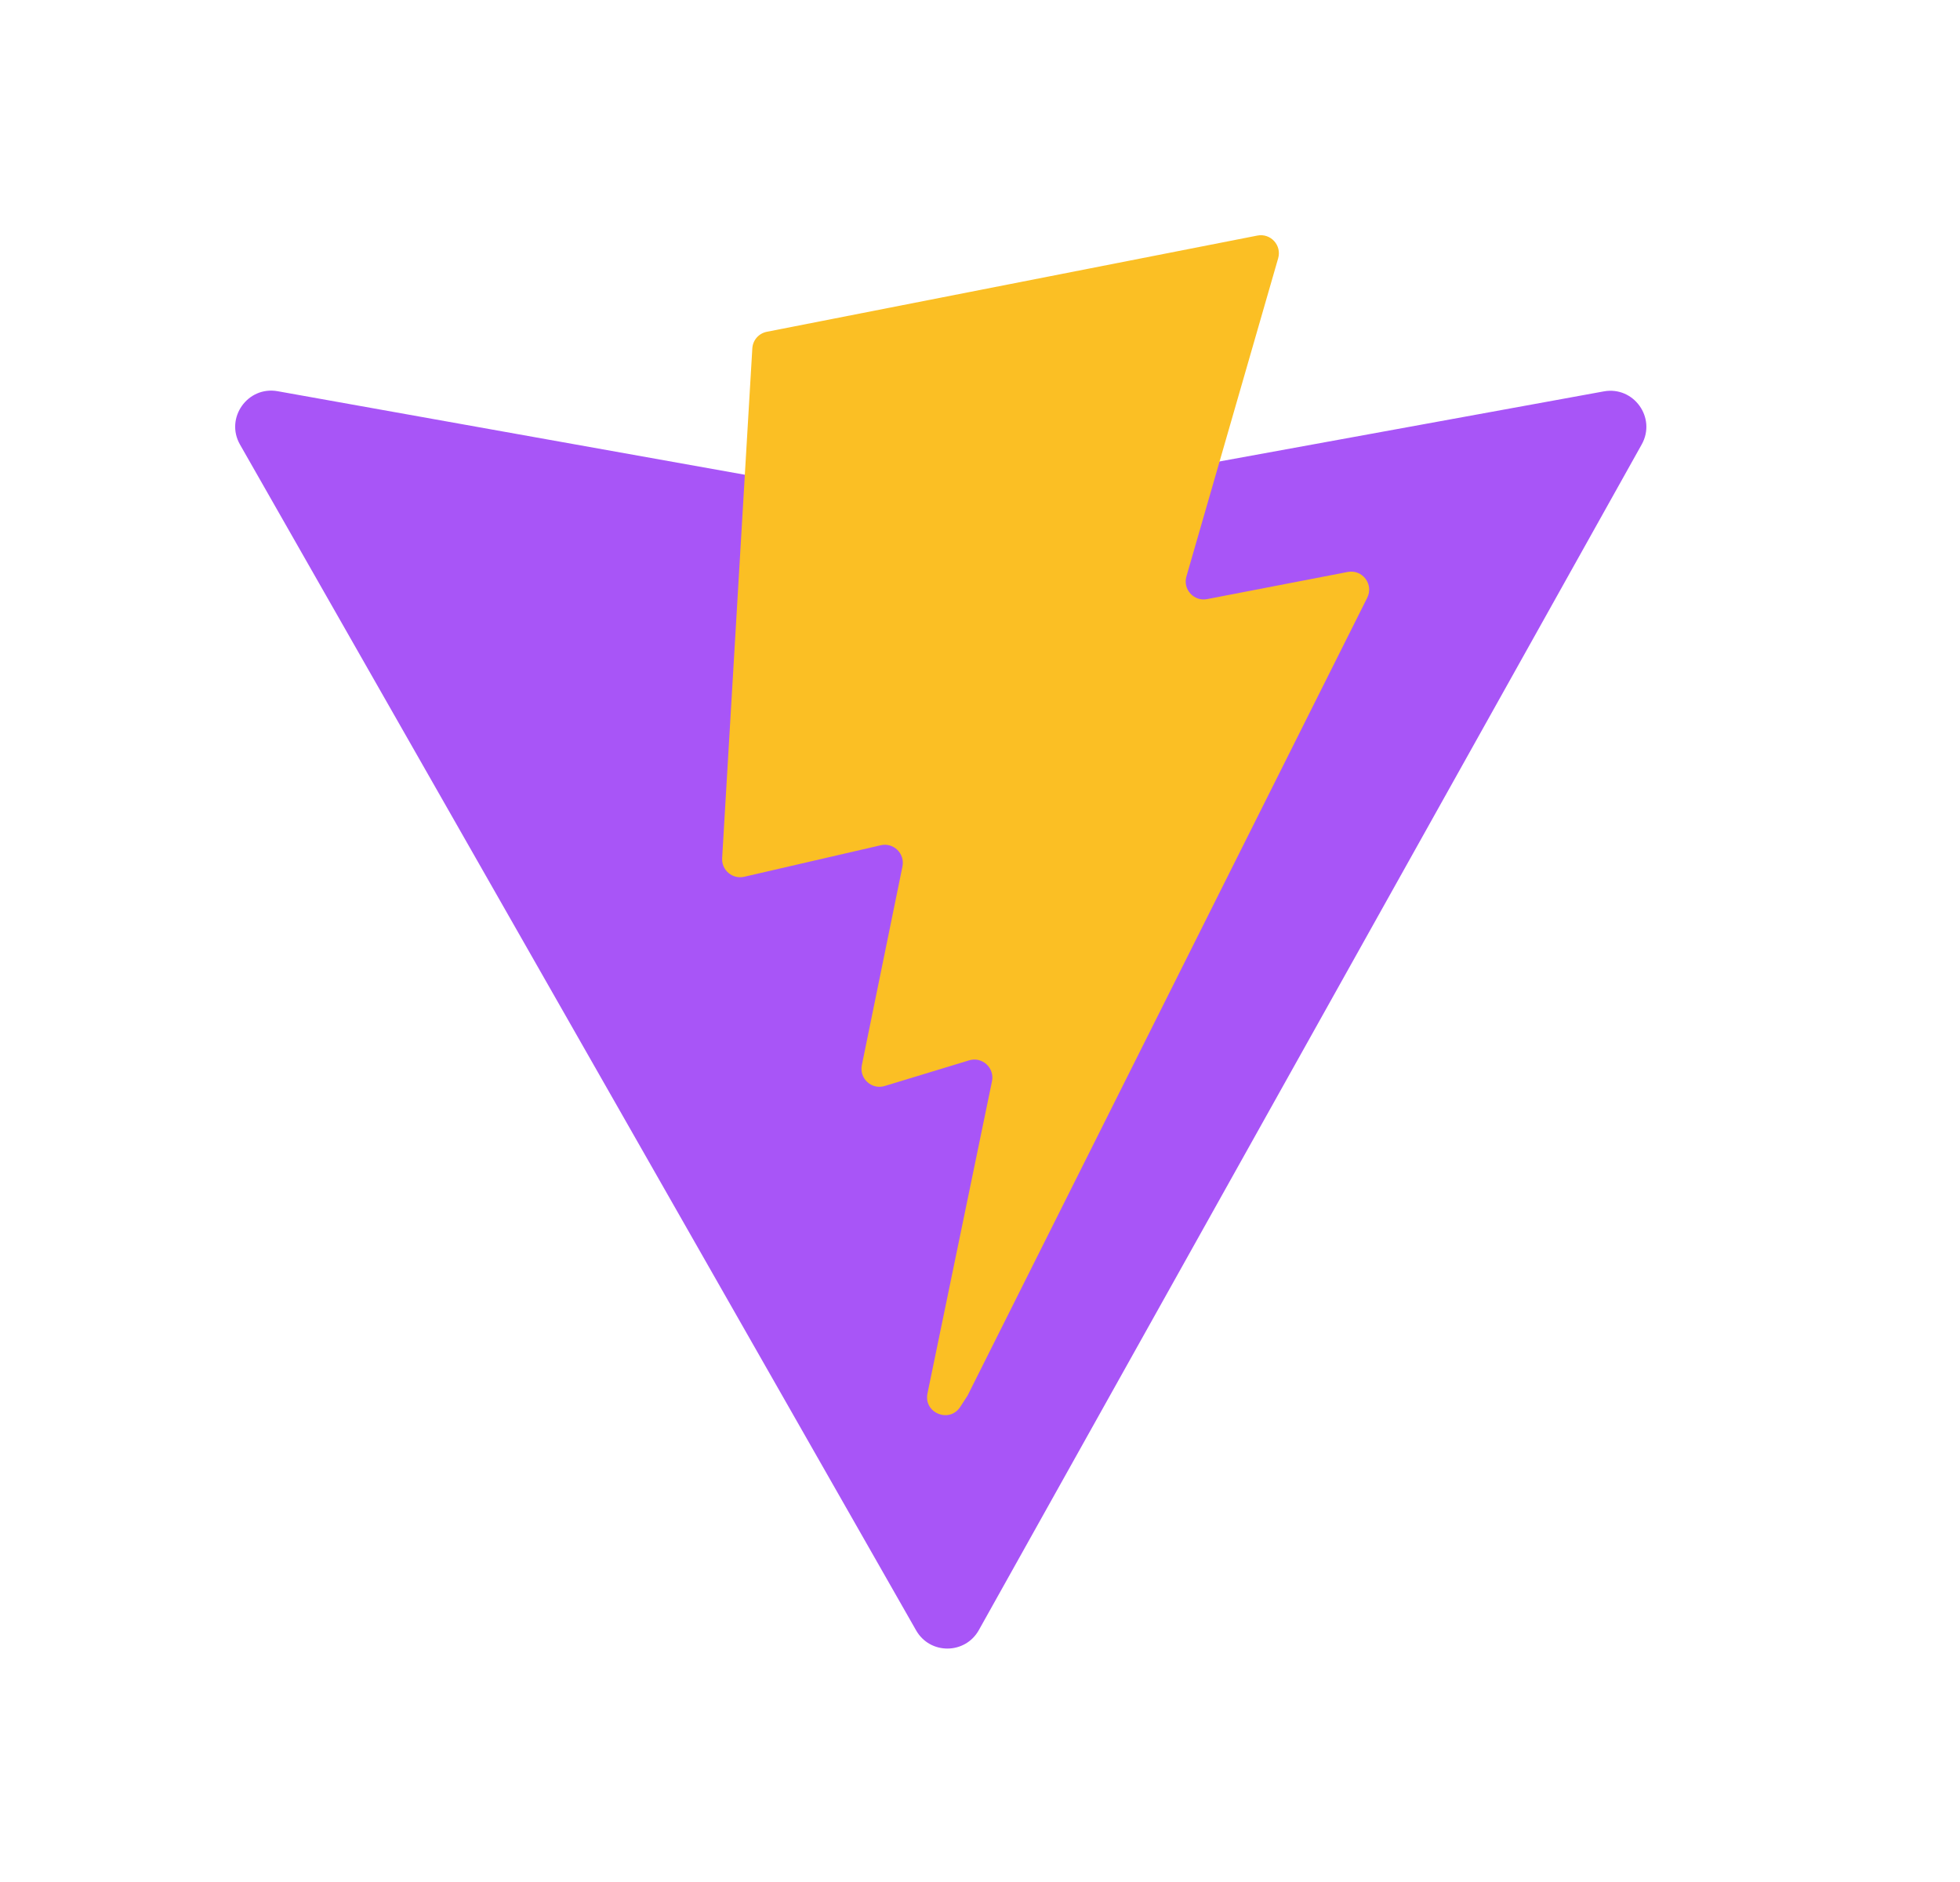
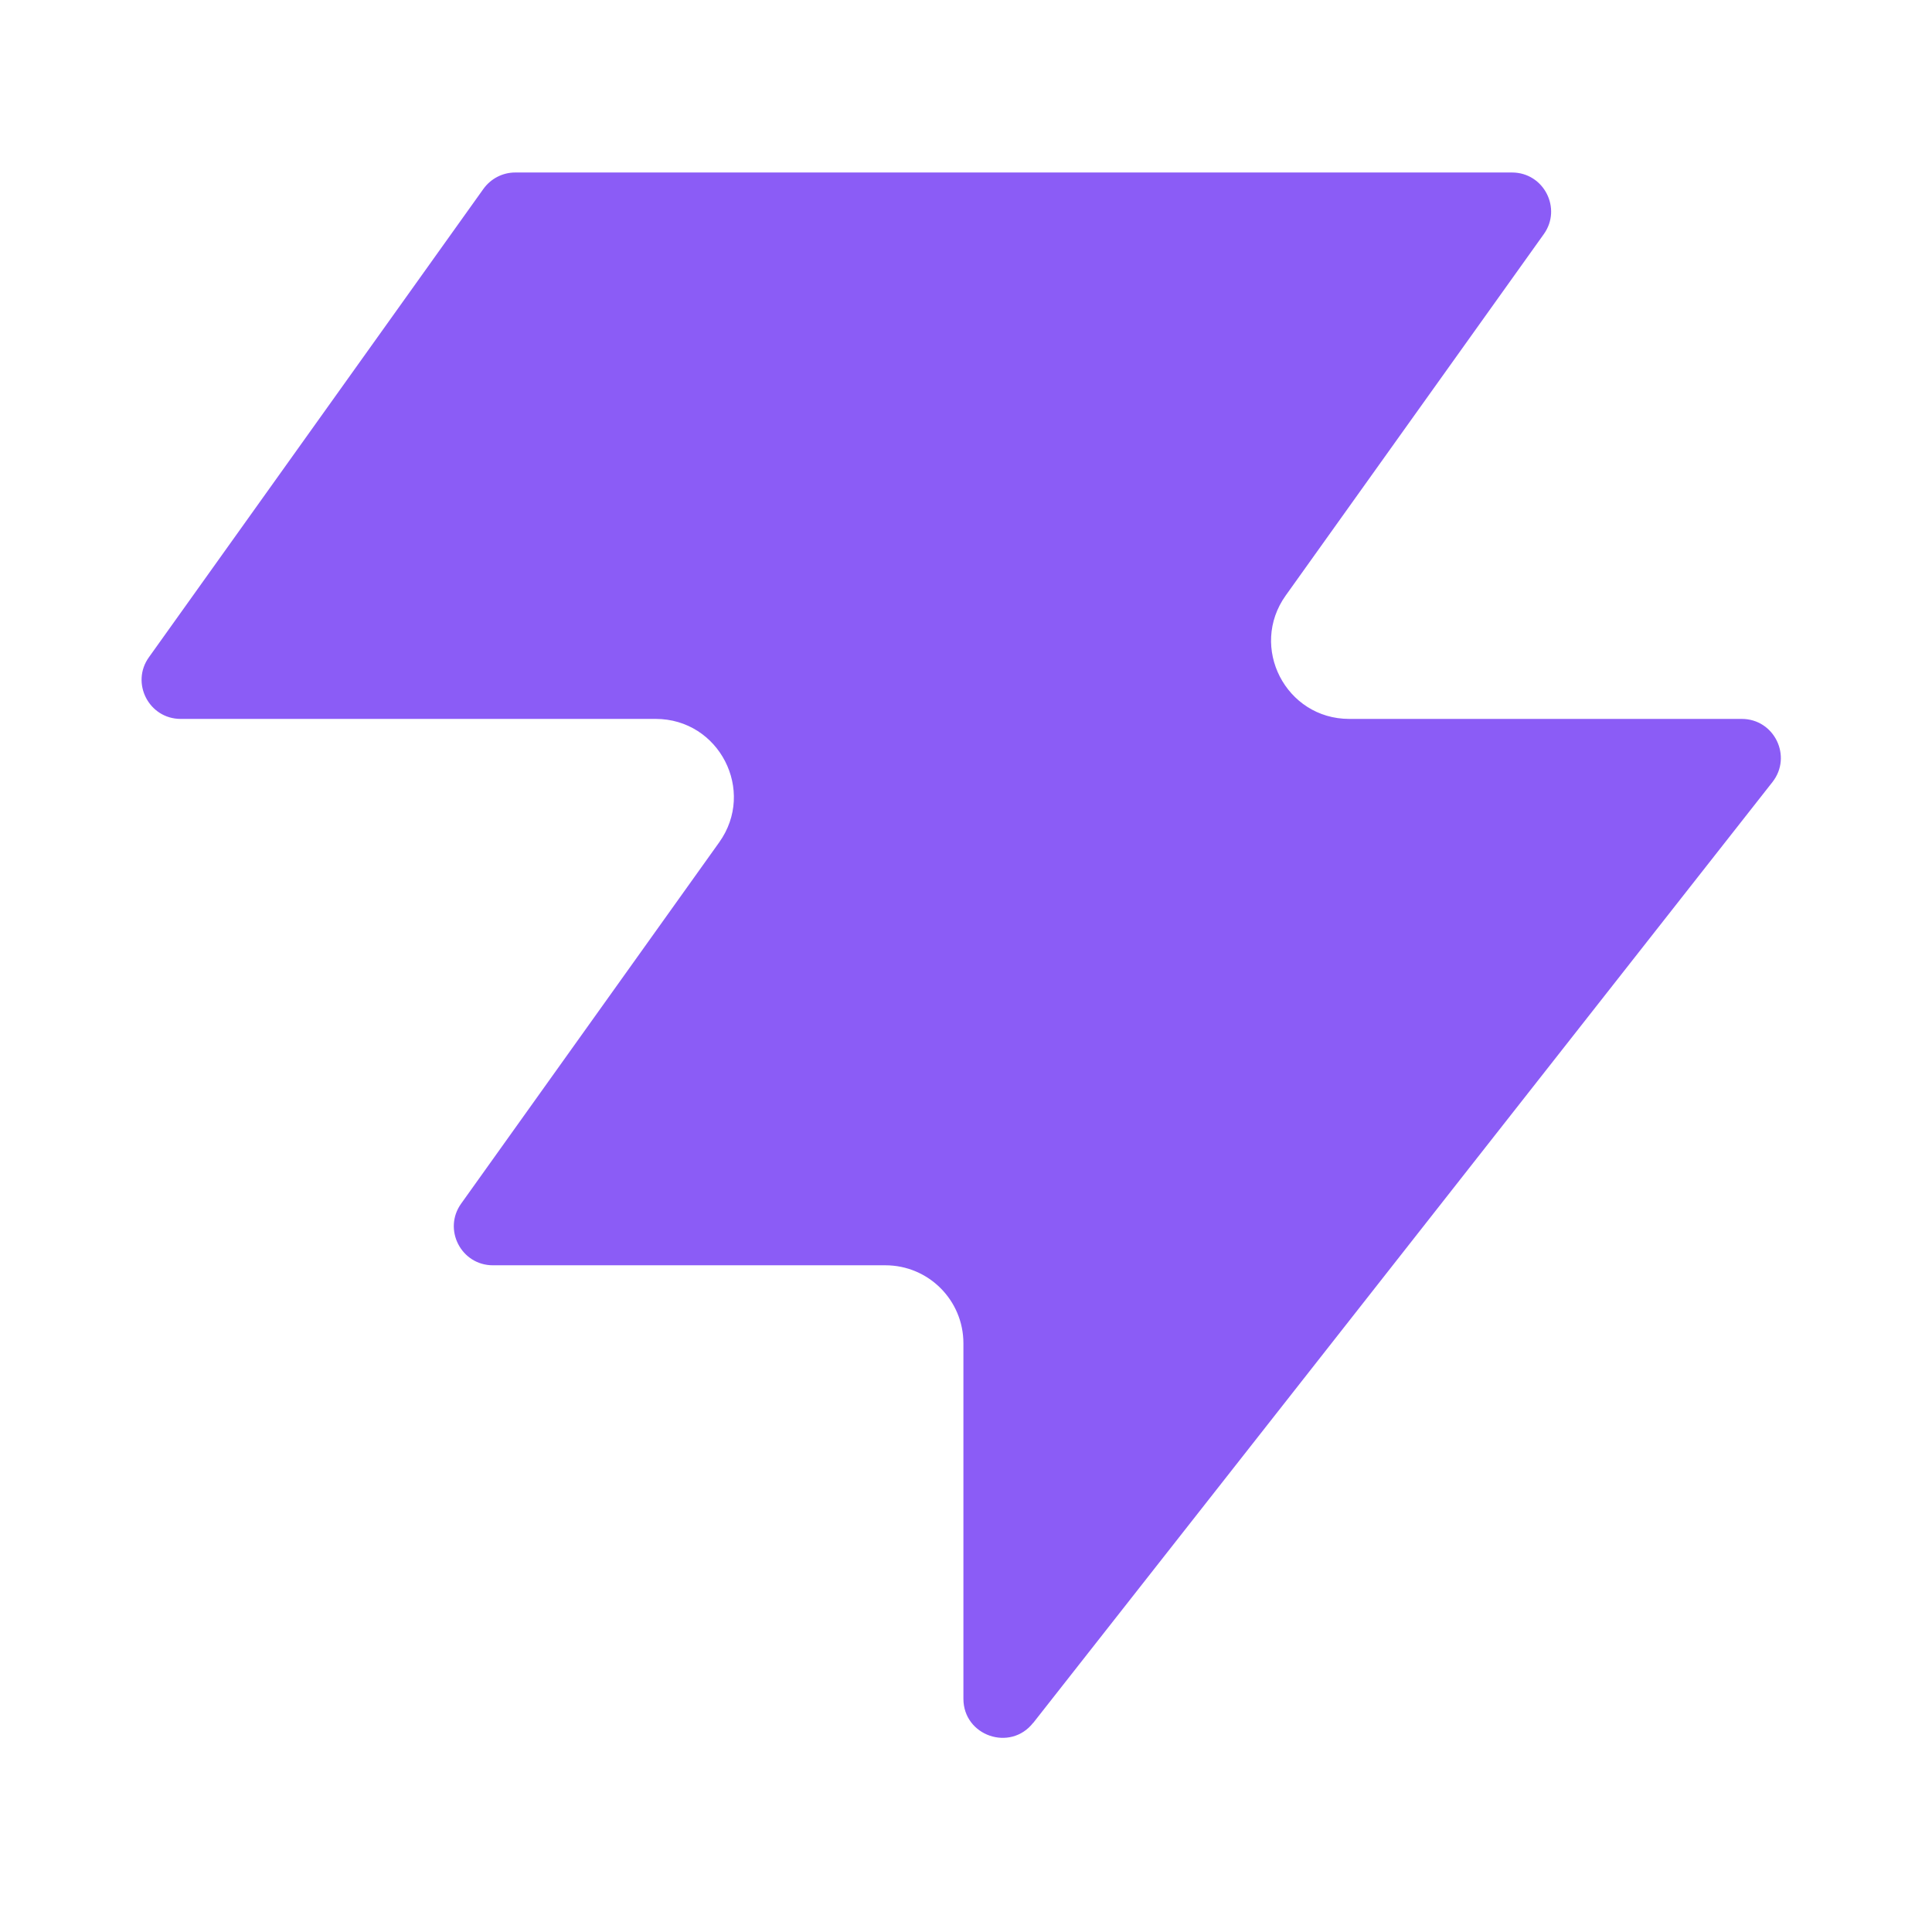
- <svg xmlns="http://www.w3.org/2000/svg" width="25" height="24" viewBox="0 0 25 24" fill="none">
-   <path d="M20.94 5.668L12.485 20.788C12.31 21.1 11.862 21.102 11.685 20.791L3.061 5.669C2.868 5.331 3.158 4.92 3.542 4.989L12.006 6.502C12.06 6.512 12.115 6.512 12.169 6.502L20.457 4.991C20.839 4.922 21.13 5.328 20.94 5.668Z" fill="#A855F7" />
-   <path d="M16.038 3.004L9.781 4.231C9.678 4.251 9.602 4.338 9.596 4.442L9.211 10.943C9.202 11.096 9.342 11.215 9.492 11.181L11.234 10.779C11.397 10.741 11.544 10.885 11.511 11.049L10.993 13.583C10.958 13.754 11.118 13.9 11.285 13.849L12.361 13.522C12.528 13.471 12.688 13.618 12.653 13.788L11.83 17.77C11.779 18.019 12.11 18.154 12.248 17.941L12.341 17.798L17.439 7.623C17.525 7.452 17.378 7.258 17.19 7.294L15.397 7.64C15.229 7.673 15.085 7.516 15.133 7.351L16.303 3.294C16.351 3.128 16.207 2.971 16.038 3.004Z" fill="#FBBF24" />
+ <svg xmlns="http://www.w3.org/2000/svg" width="24" height="24" viewBox="-4 -4 56 54" fill="none">
+   <path d="M25.946 44.938C25.282 45.783 23.925 45.313 23.925 44.24V33.937C23.925 32.688 22.913 31.675 21.663 31.675H10.287C9.367 31.675 8.831 30.635 9.367 29.887L16.846 19.416C17.917 17.919 16.846 15.838 15.005 15.838H1.237C0.317 15.838 -0.219 14.797 0.317 14.05L10.013 0.474C10.227 0.177 10.569 0 10.933 0H39.827C40.747 0 41.283 1.041 40.747 1.788L33.268 12.259C32.197 13.757 33.268 15.838 35.109 15.838H46.486C47.429 15.838 47.959 16.925 47.375 17.669L25.948 44.94L25.946 44.938Z" fill="#8B5CF6" />
</svg>
